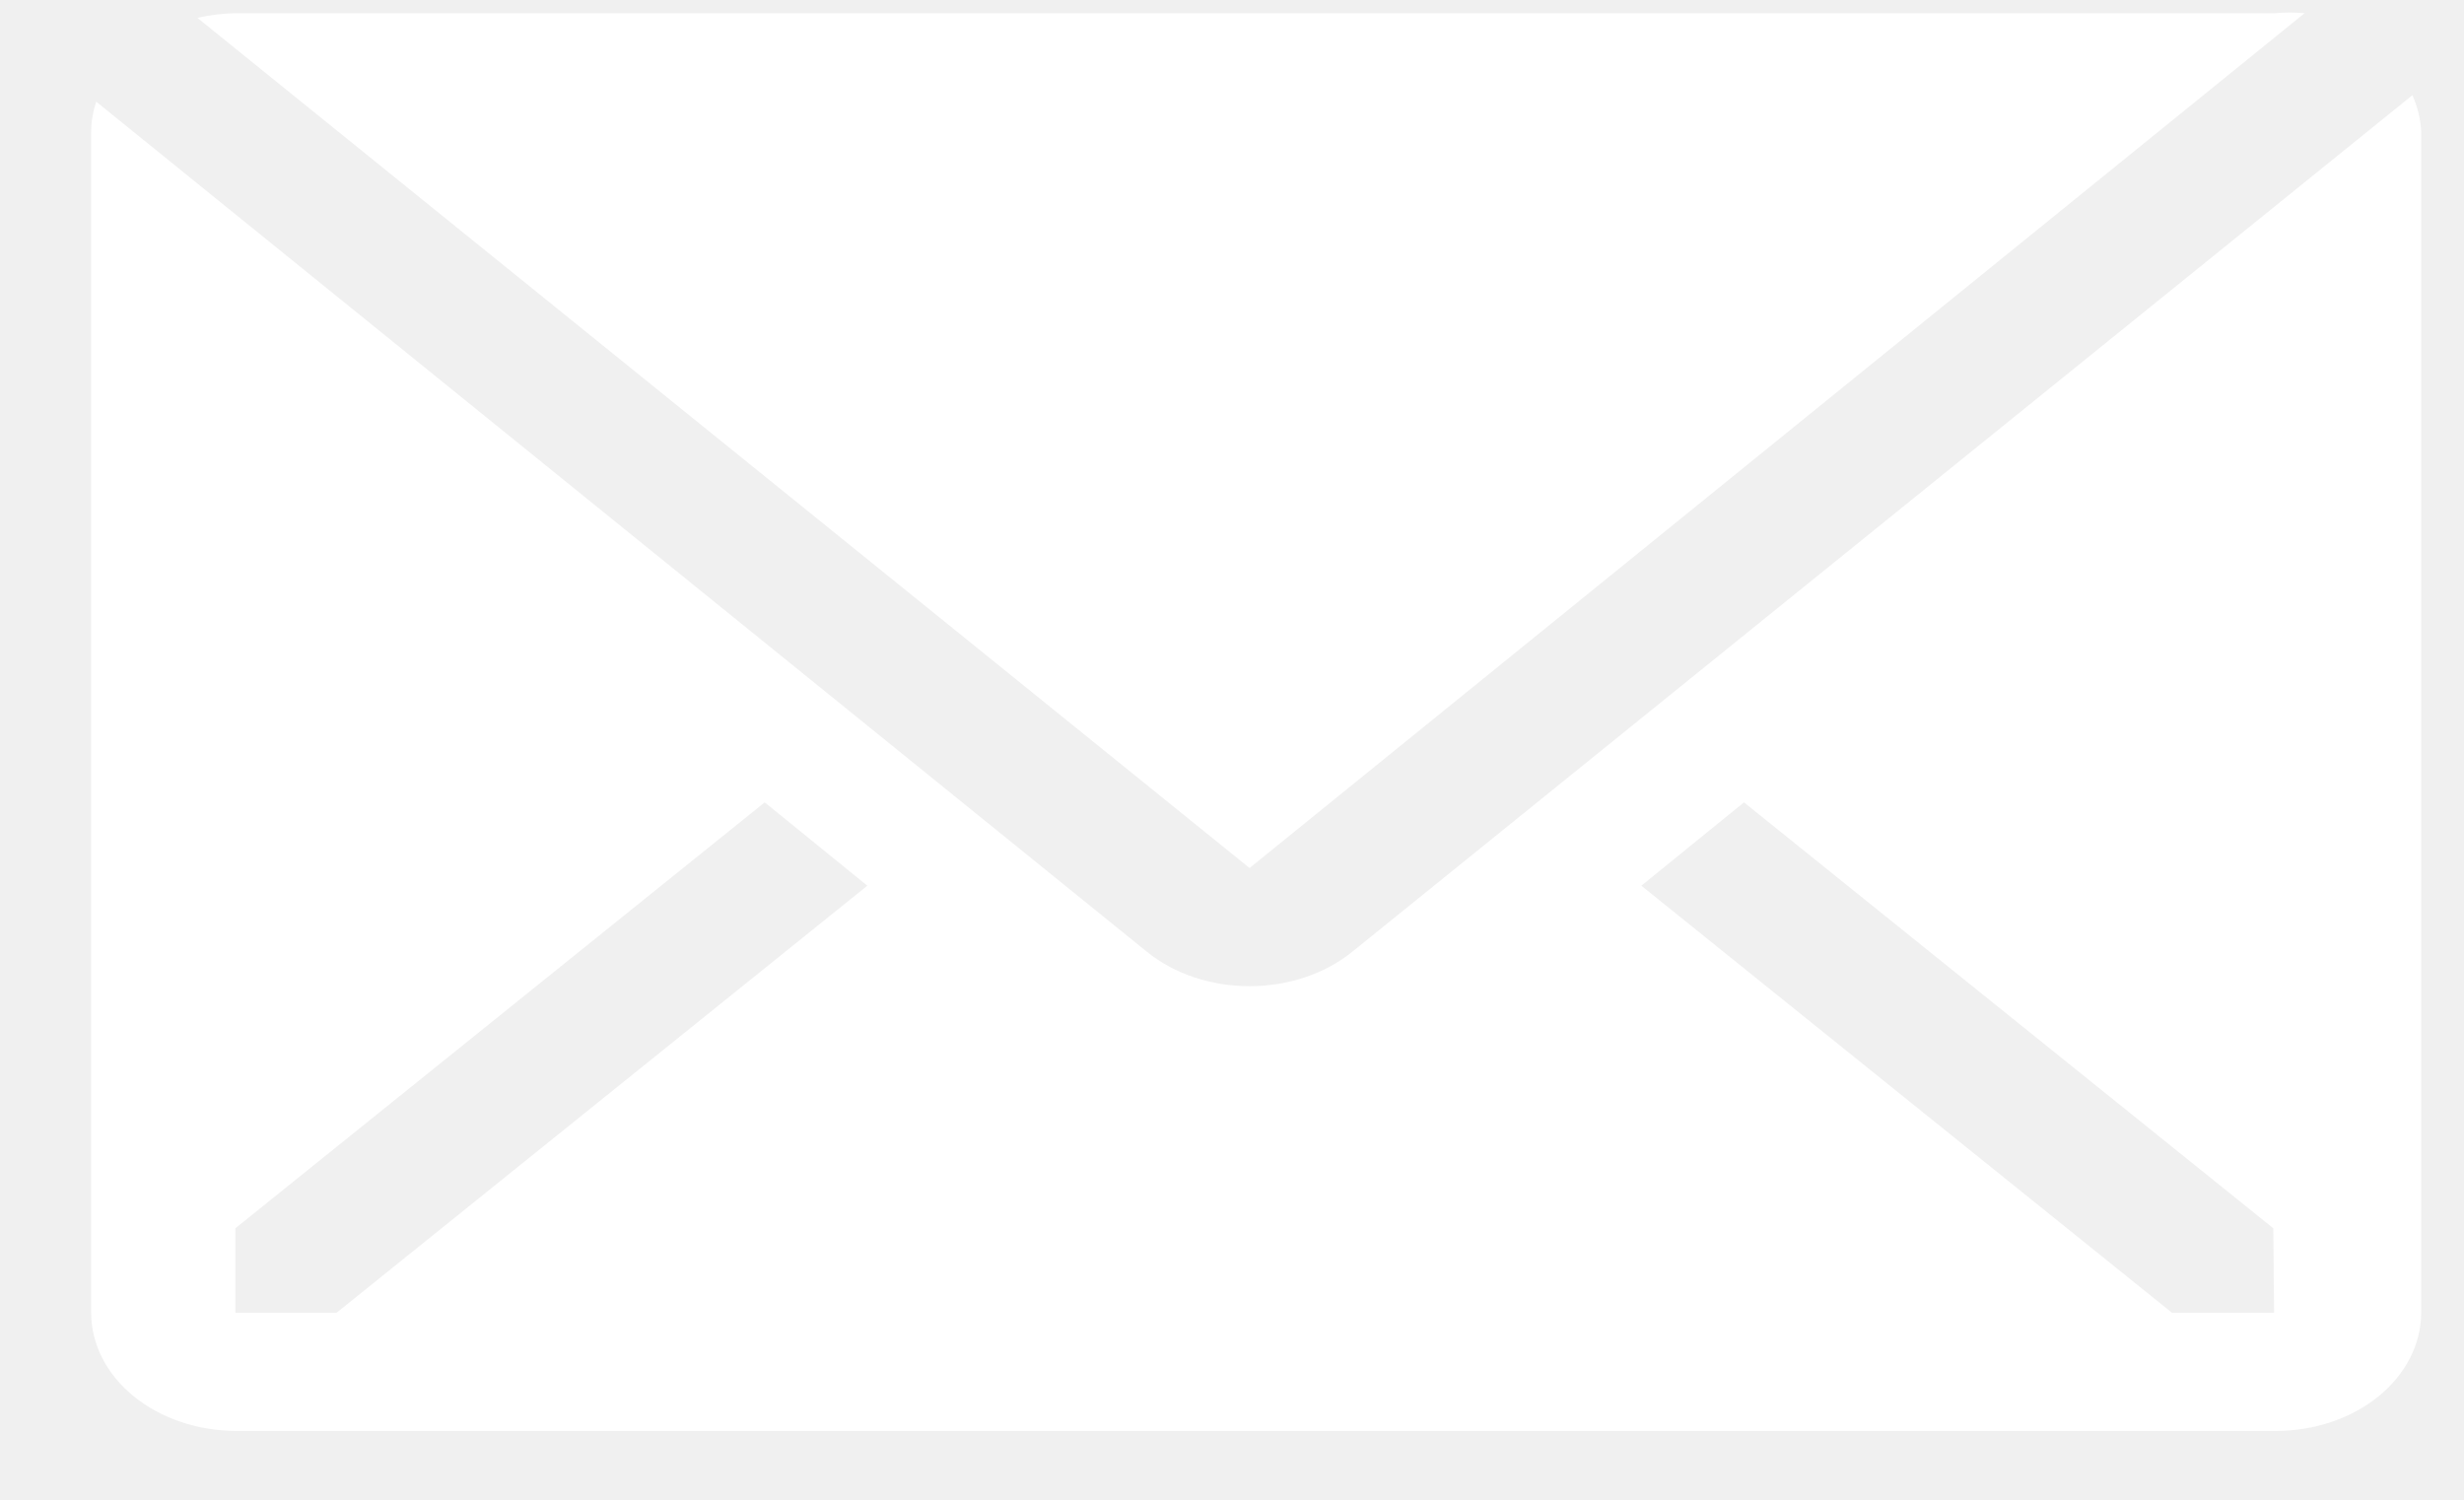
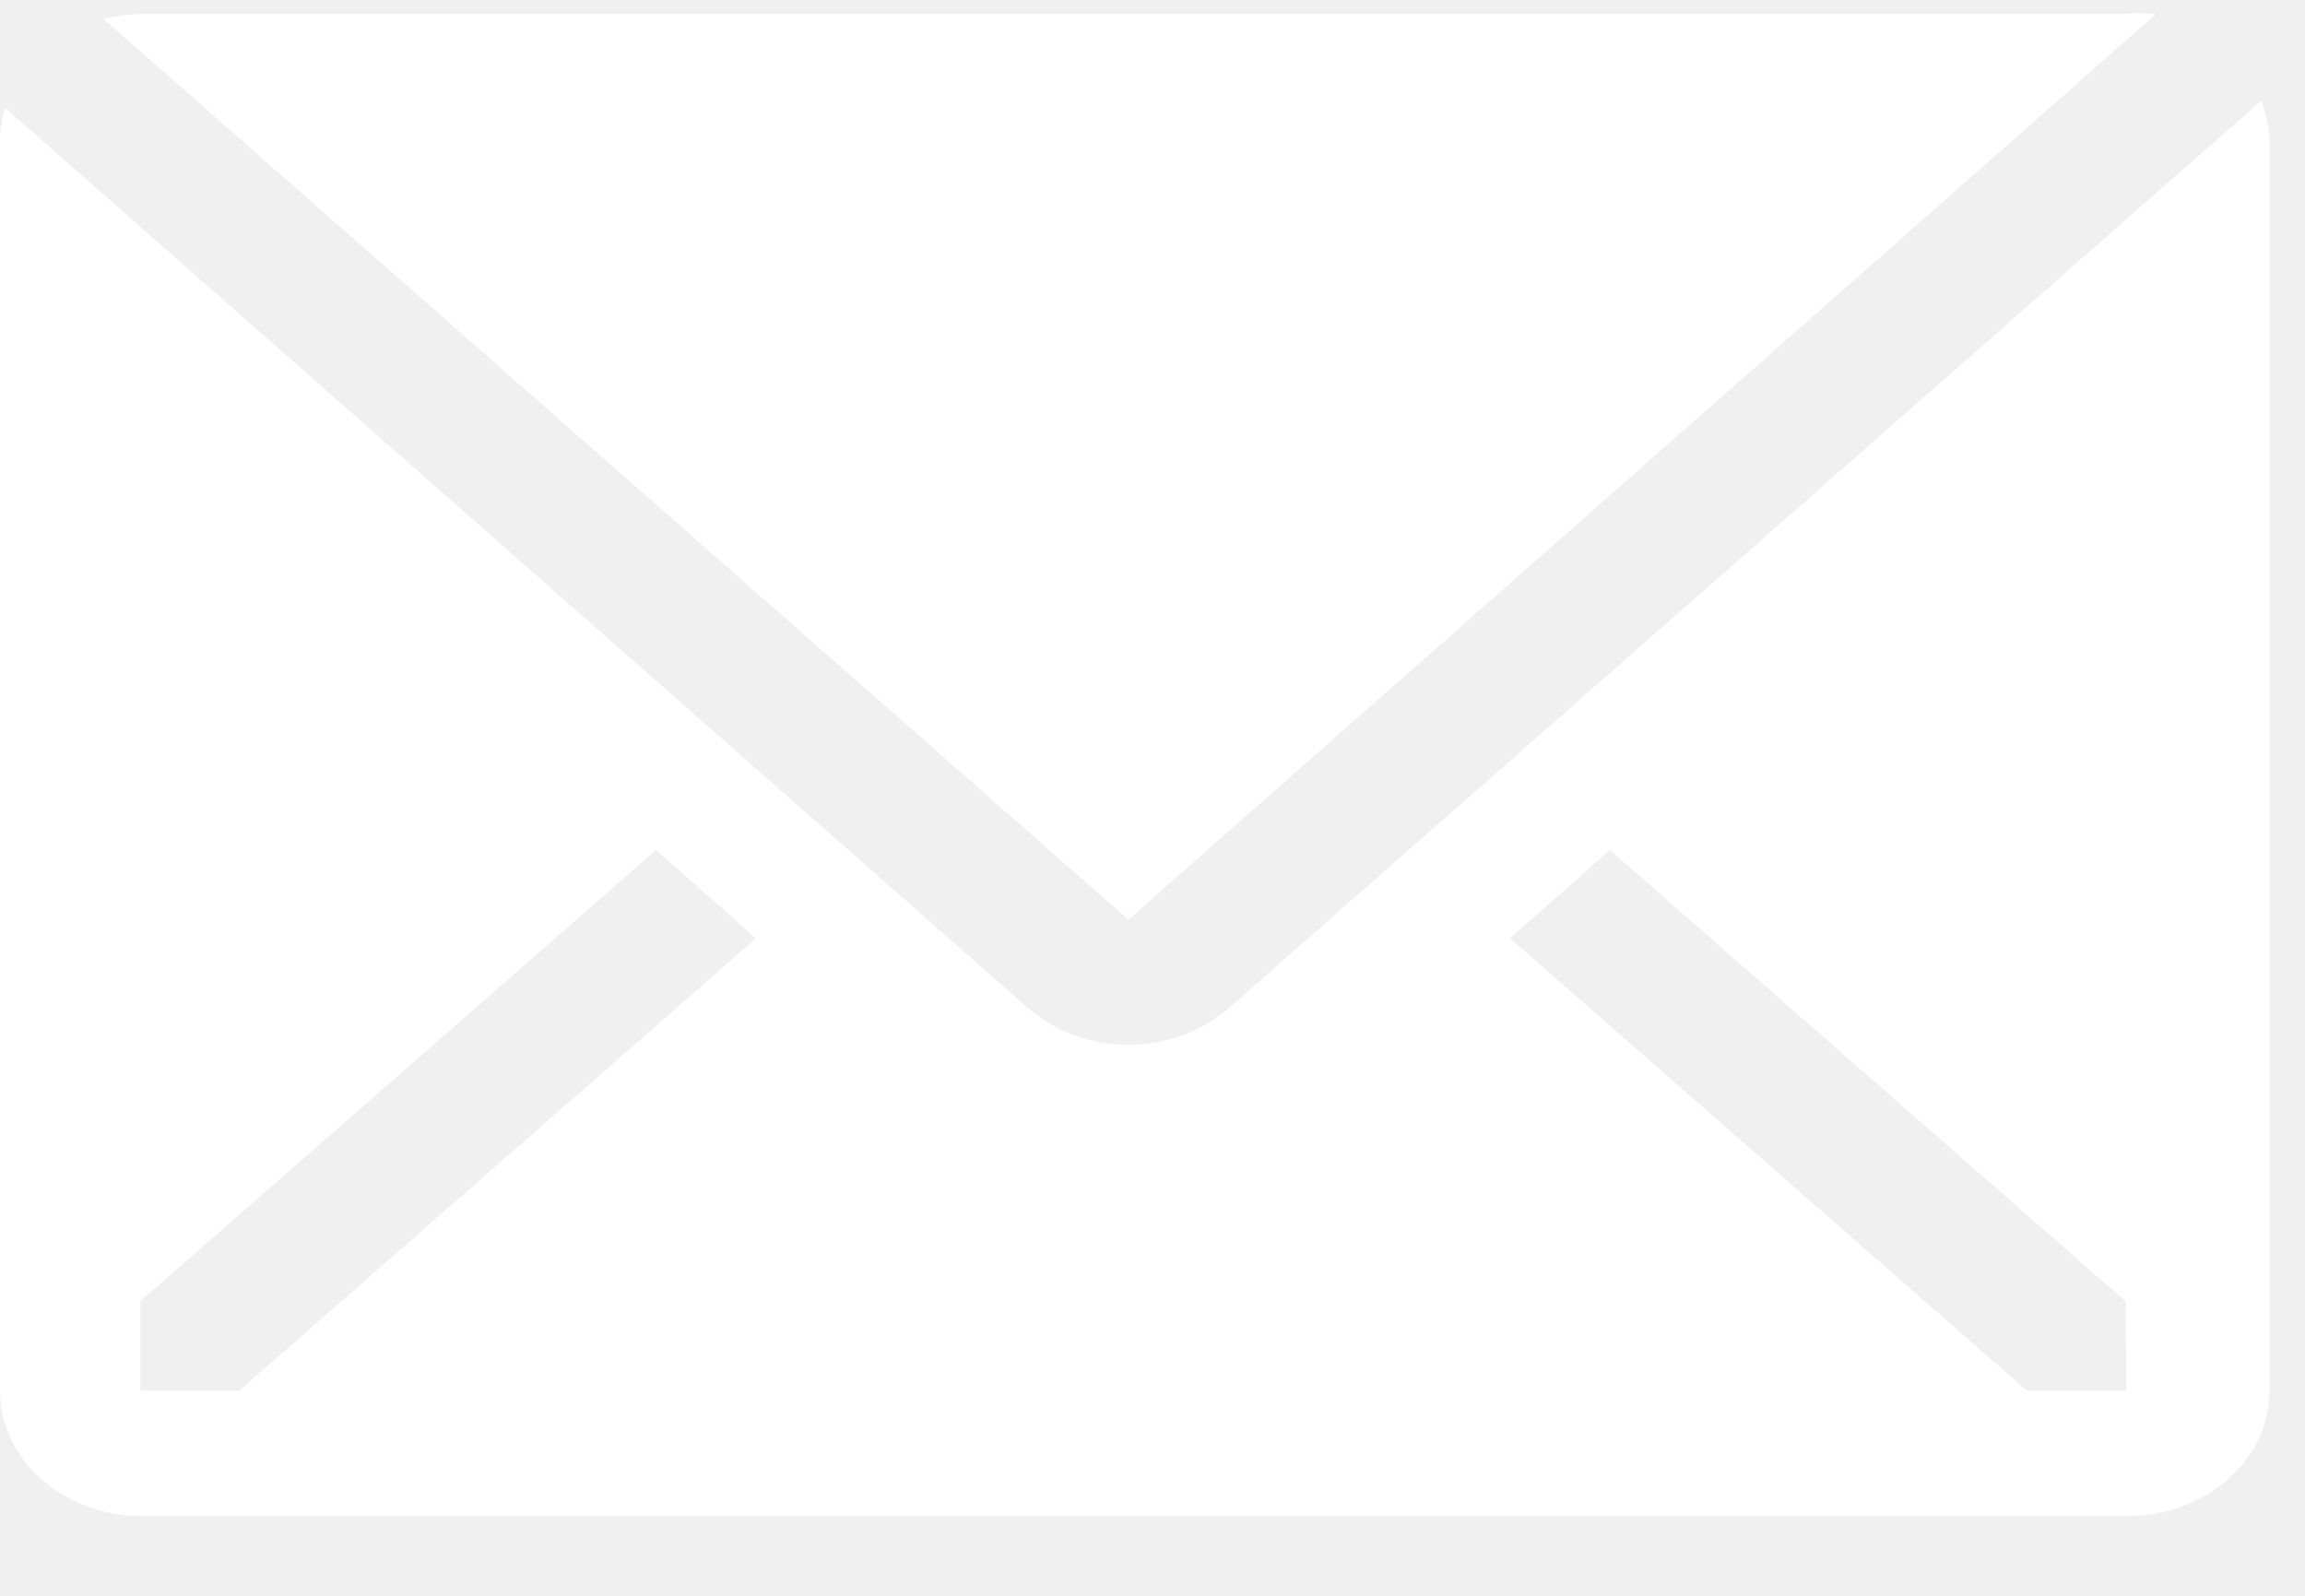
- <svg xmlns="http://www.w3.org/2000/svg" width="23" height="14" viewBox="0 0 23 14" fill="none">
-   <path d="M21.512 0.123C21.419 0.115 21.326 0.115 21.233 0.123H2.203C2.081 0.125 1.96 0.139 1.843 0.167L11.664 8.103L21.512 0.123Z" fill="white" />
-   <path d="M22.518 0.889L12.622 8.885C12.368 9.091 12.023 9.206 11.664 9.206C11.305 9.206 10.96 9.091 10.706 8.885L0.898 0.949C0.868 1.039 0.852 1.132 0.851 1.225V12.255C0.851 12.547 0.994 12.828 1.249 13.035C1.504 13.242 1.85 13.358 2.21 13.358H21.24C21.601 13.358 21.947 13.242 22.202 13.035C22.456 12.828 22.6 12.547 22.6 12.255V1.225C22.594 1.11 22.567 0.997 22.518 0.889ZM3.141 12.255H2.197V11.466L7.138 7.49L8.096 8.268L3.141 12.255ZM21.227 12.255H20.275L15.321 8.268L16.279 7.49L21.22 11.466L21.227 12.255Z" fill="white" />
+ <svg xmlns="http://www.w3.org/2000/svg" width="26" height="18" viewBox="0 0 26 18" fill="none">
+   <path d="M24.32 0.158C24.211 0.148 24.101 0.148 23.992 0.158H1.592C1.448 0.16 1.306 0.179 1.168 0.214L12.728 10.373L24.32 0.158Z" fill="white" />
+   <path d="M25.504 1.138L13.856 11.374C13.556 11.637 13.151 11.785 12.728 11.785C12.305 11.785 11.9 11.637 11.6 11.374L0.056 1.215C0.021 1.33 0.002 1.449 0 1.568V15.688C0 16.062 0.169 16.421 0.469 16.686C0.769 16.951 1.176 17.1 1.6 17.1H24C24.424 17.1 24.831 16.951 25.131 16.686C25.431 16.421 25.6 16.062 25.6 15.688V1.568C25.593 1.421 25.561 1.276 25.504 1.138ZM2.696 15.688H1.584V14.678L7.4 9.588L8.528 10.584L2.696 15.688ZM23.984 15.688H22.864L17.032 10.584L18.16 9.588L23.976 14.678L23.984 15.688Z" fill="white" />
</svg>
